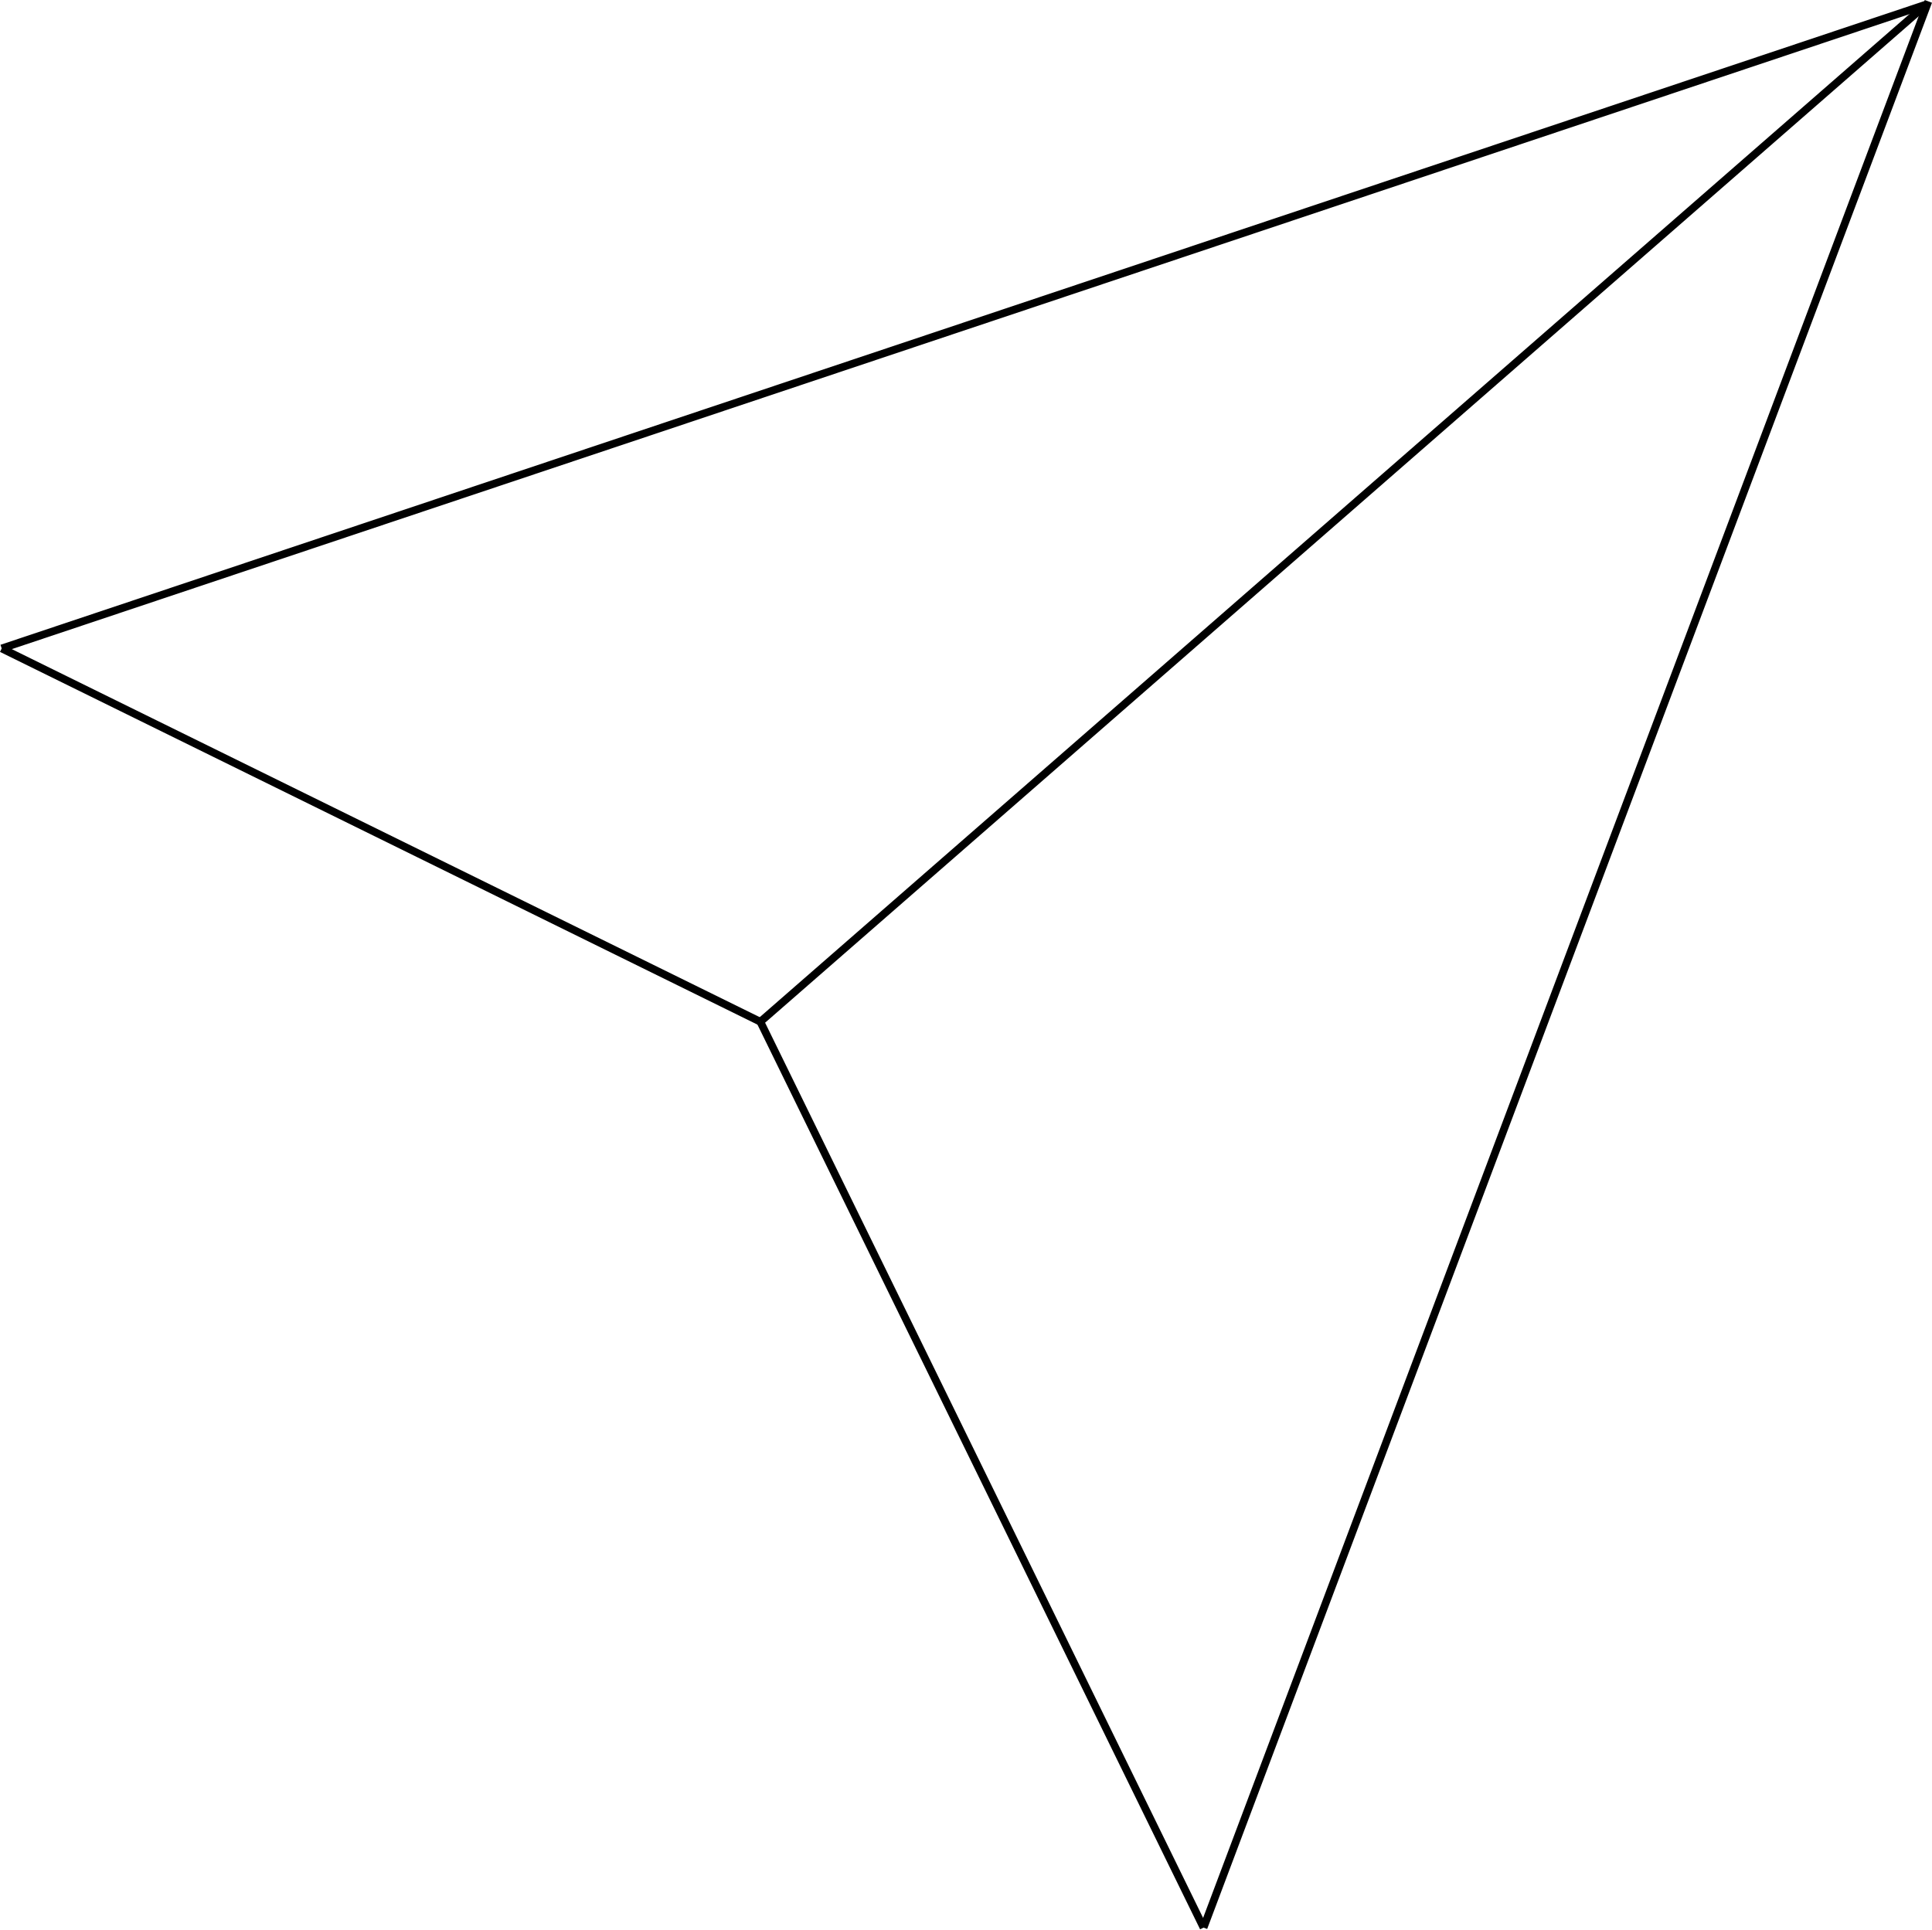
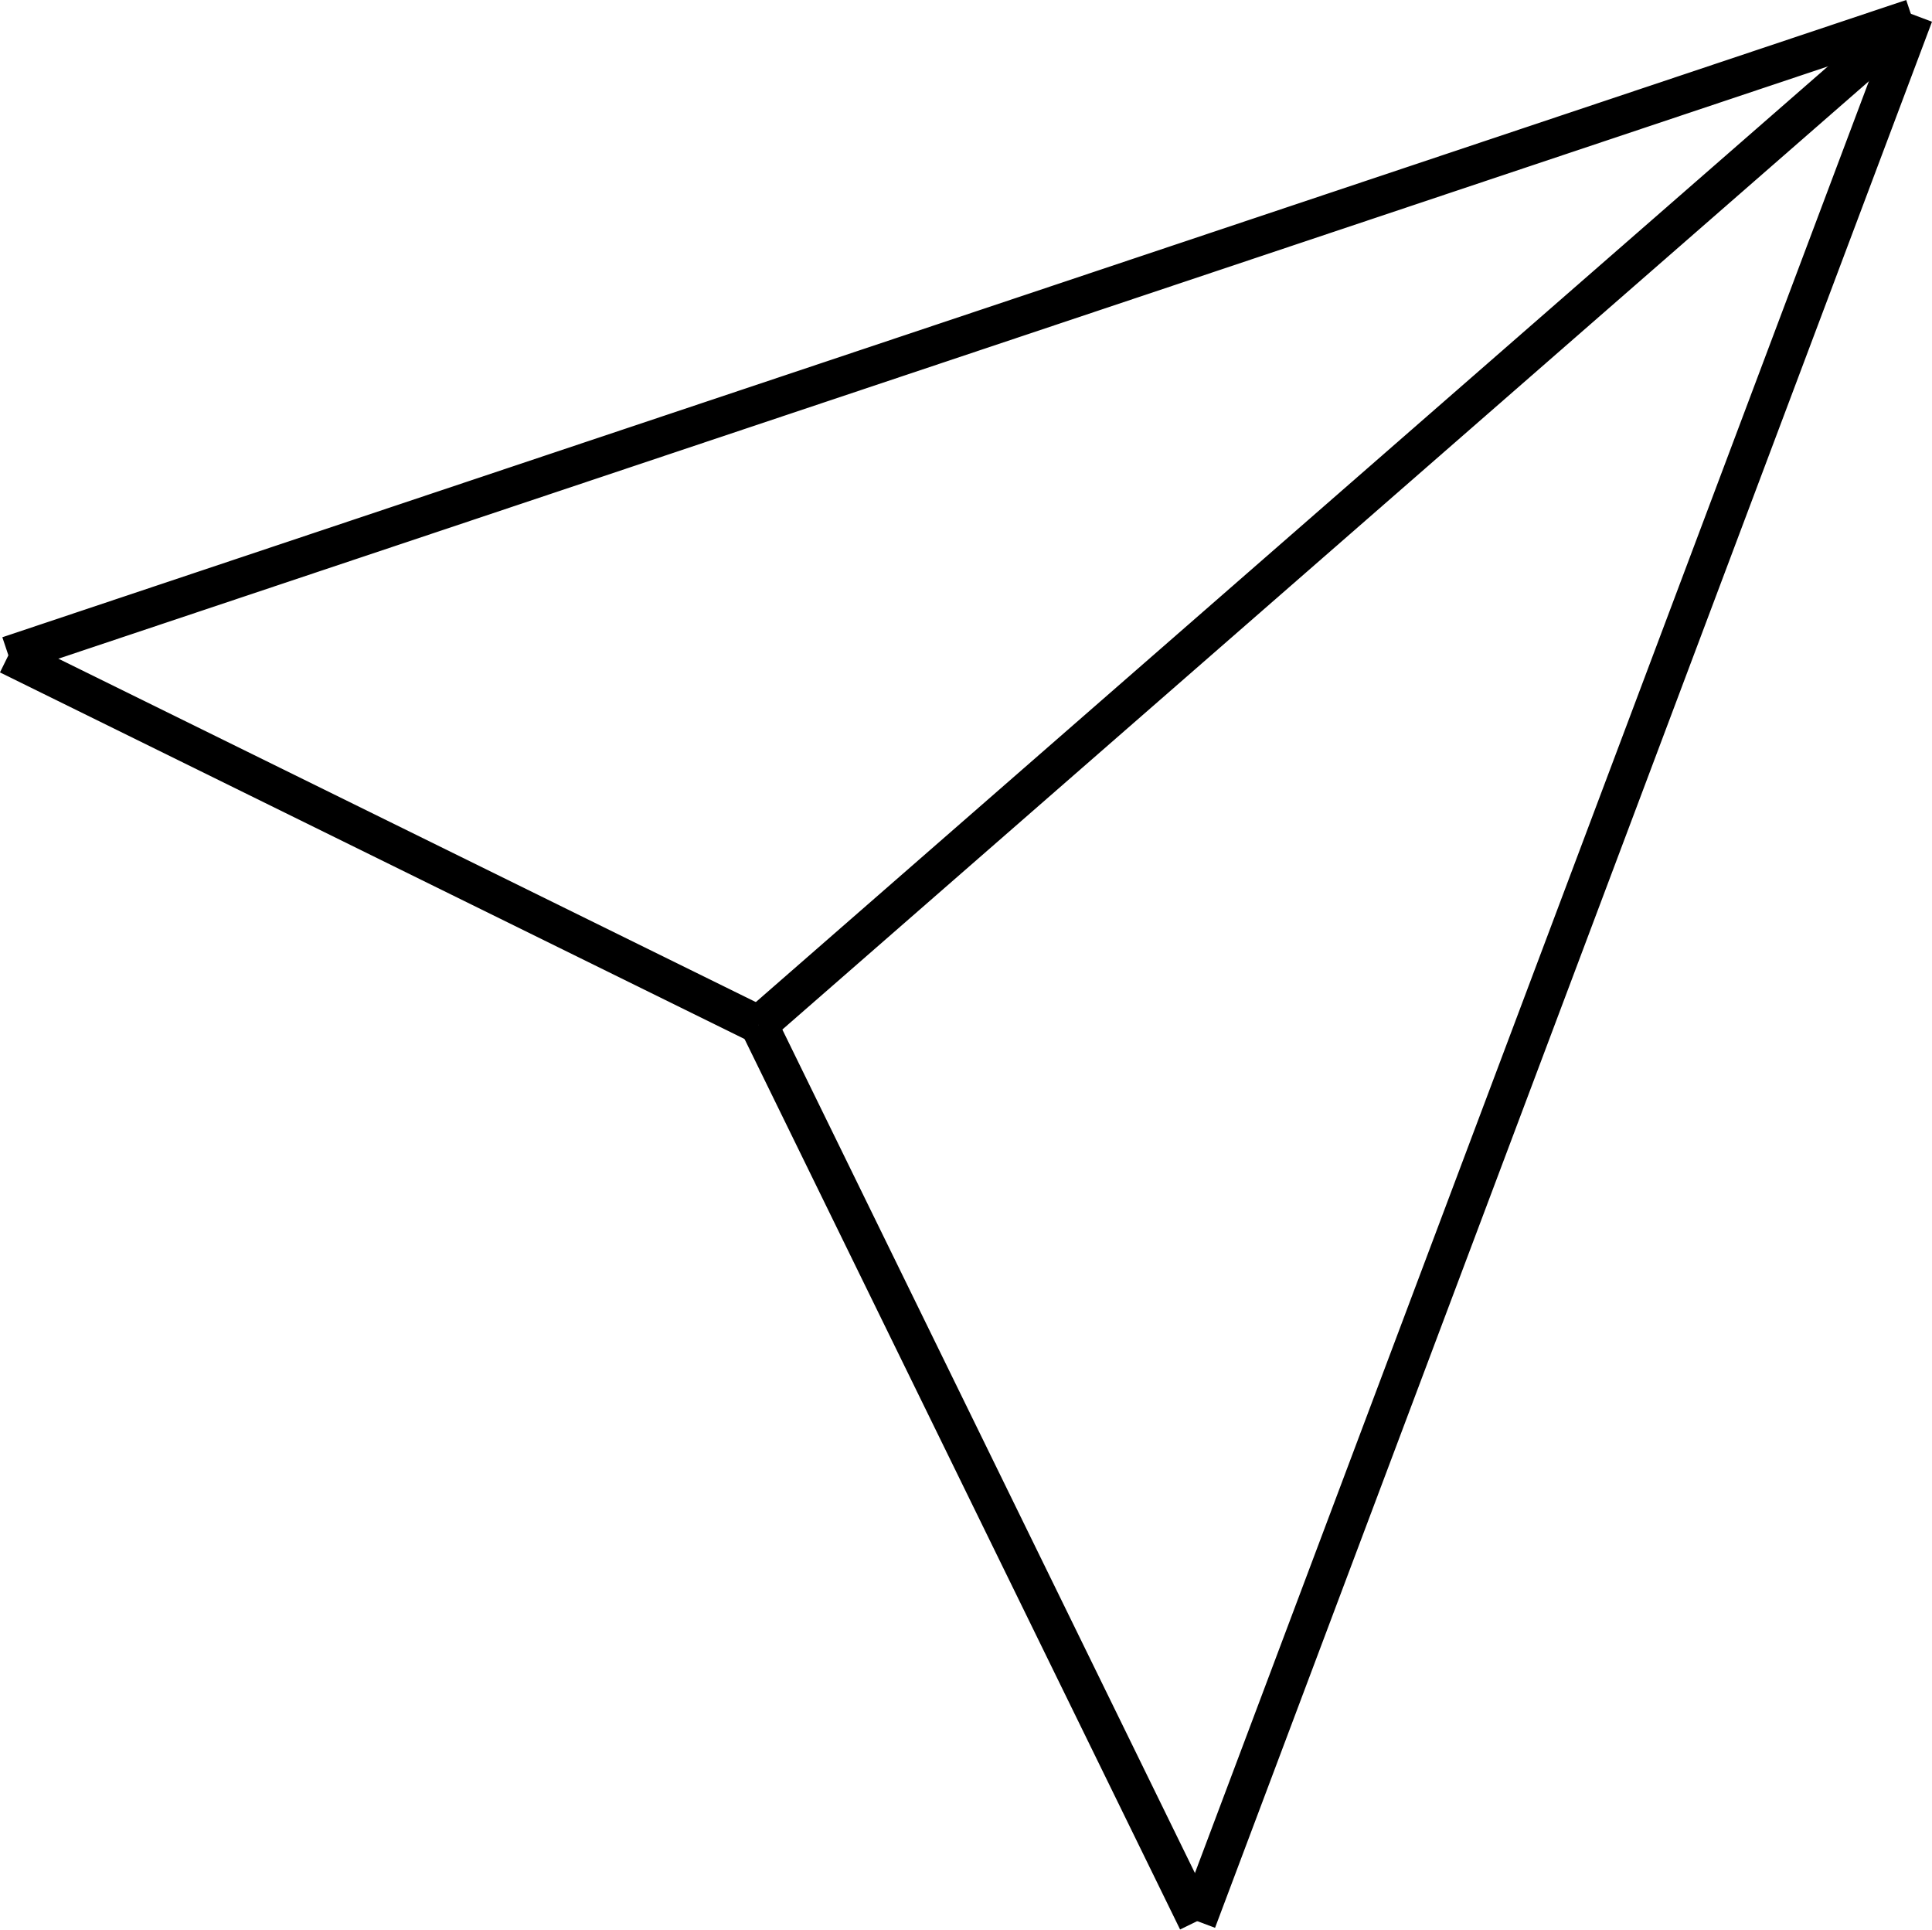
- <svg xmlns="http://www.w3.org/2000/svg" id="Layer_1" data-name="Layer 1" viewBox="0 0 250.69 250.4">
+ <svg xmlns="http://www.w3.org/2000/svg" id="Layer_1" data-name="Layer 1" viewBox="0 0 253.44 253.07">
  <defs>
-     <style>.cls-1{fill:none;stroke:#000;stroke-miterlimit:10;}</style>
+     <style>.cls-1{fill:none;stroke:#000;stroke-miterlimit:10;stroke-width:5px;}</style>
  </defs>
-   <line class="cls-1" x1="156.17" y1="250.18" x2="250.22" y2="0.18" />
-   <line class="cls-1" x1="156.17" y1="250.18" x2="98.66" y2="132.61" />
-   <line class="cls-1" x1="98.66" y1="132.61" x2="249.97" y2="0.57" />
-   <line class="cls-1" x1="249.97" y1="0.57" x2="0.22" y2="84.16" />
-   <line class="cls-1" x1="98.66" y1="132.61" x2="0.22" y2="84.16" />
+   <line class="cls-1" x1="157.05" y1="251.97" x2="251.1" y2="1.97" />
+   <line class="cls-1" x1="157.05" y1="251.97" x2="99.54" y2="134.41" />
+   <line class="cls-1" x1="99.54" y1="134.41" x2="250.85" y2="2.37" />
+   <line class="cls-1" x1="250.85" y1="2.37" x2="1.1" y2="85.95" />
+   <line class="cls-1" x1="99.54" y1="134.41" x2="1.1" y2="85.95" />
</svg>
